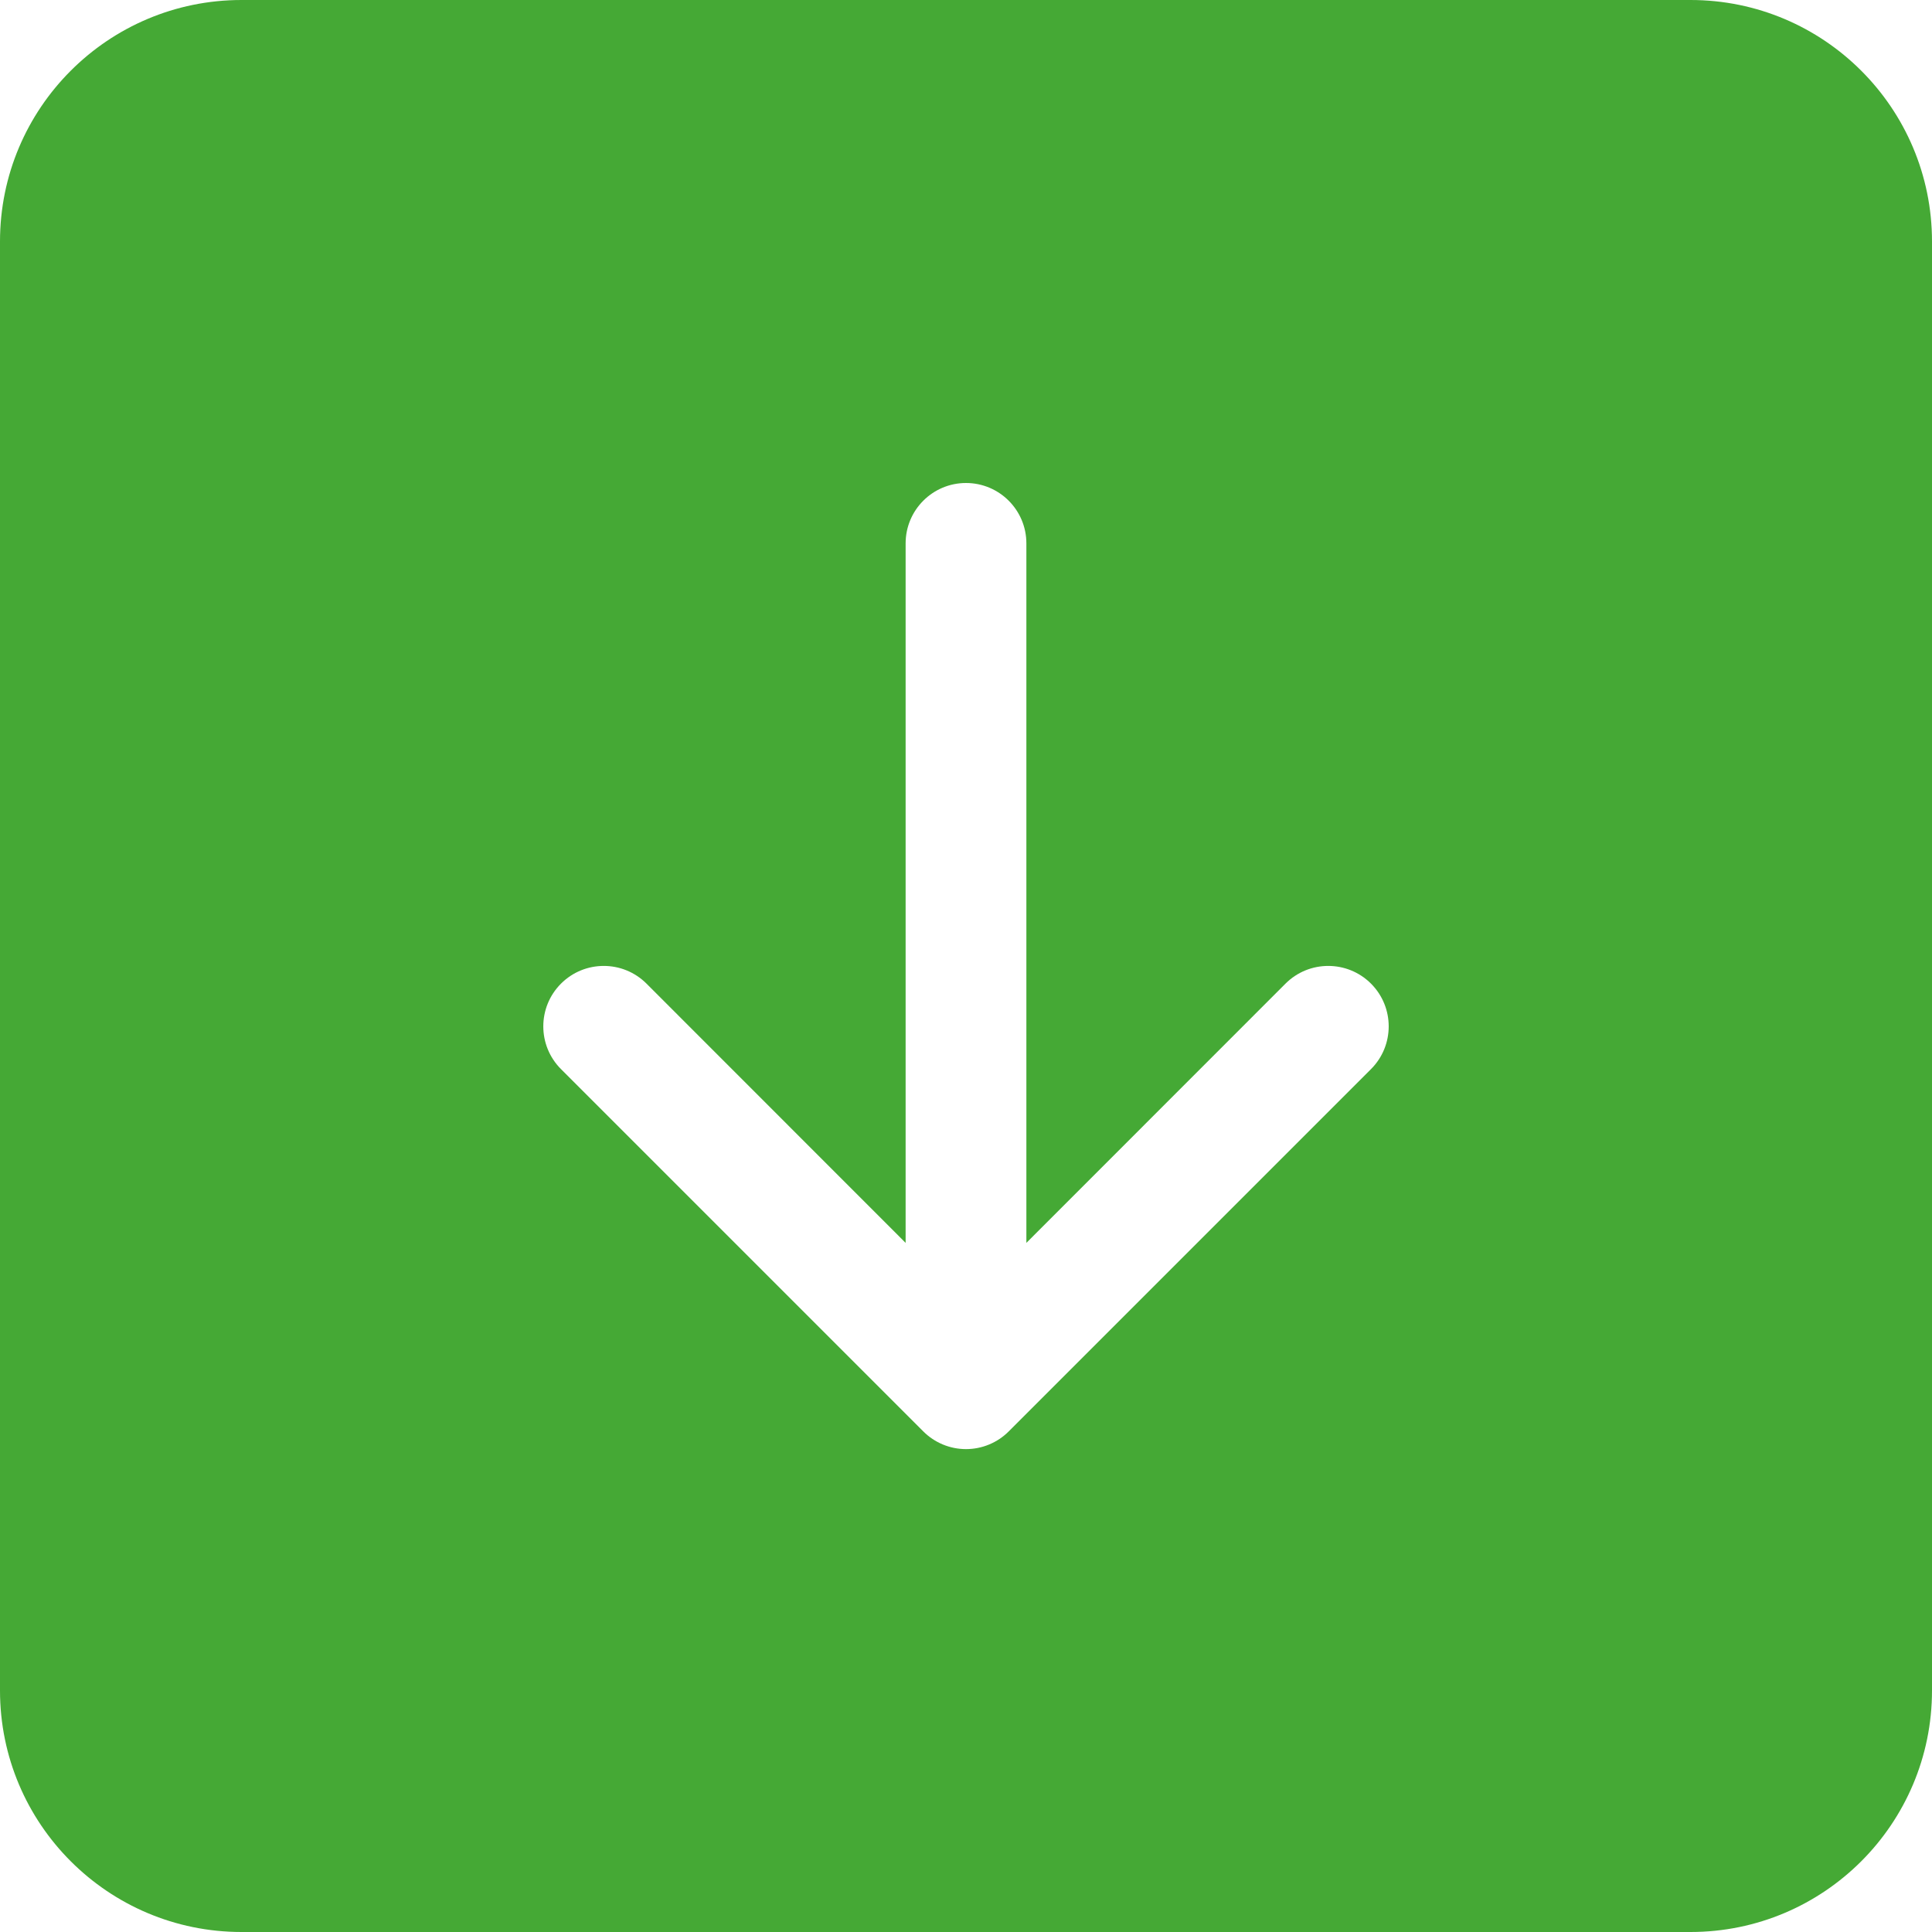
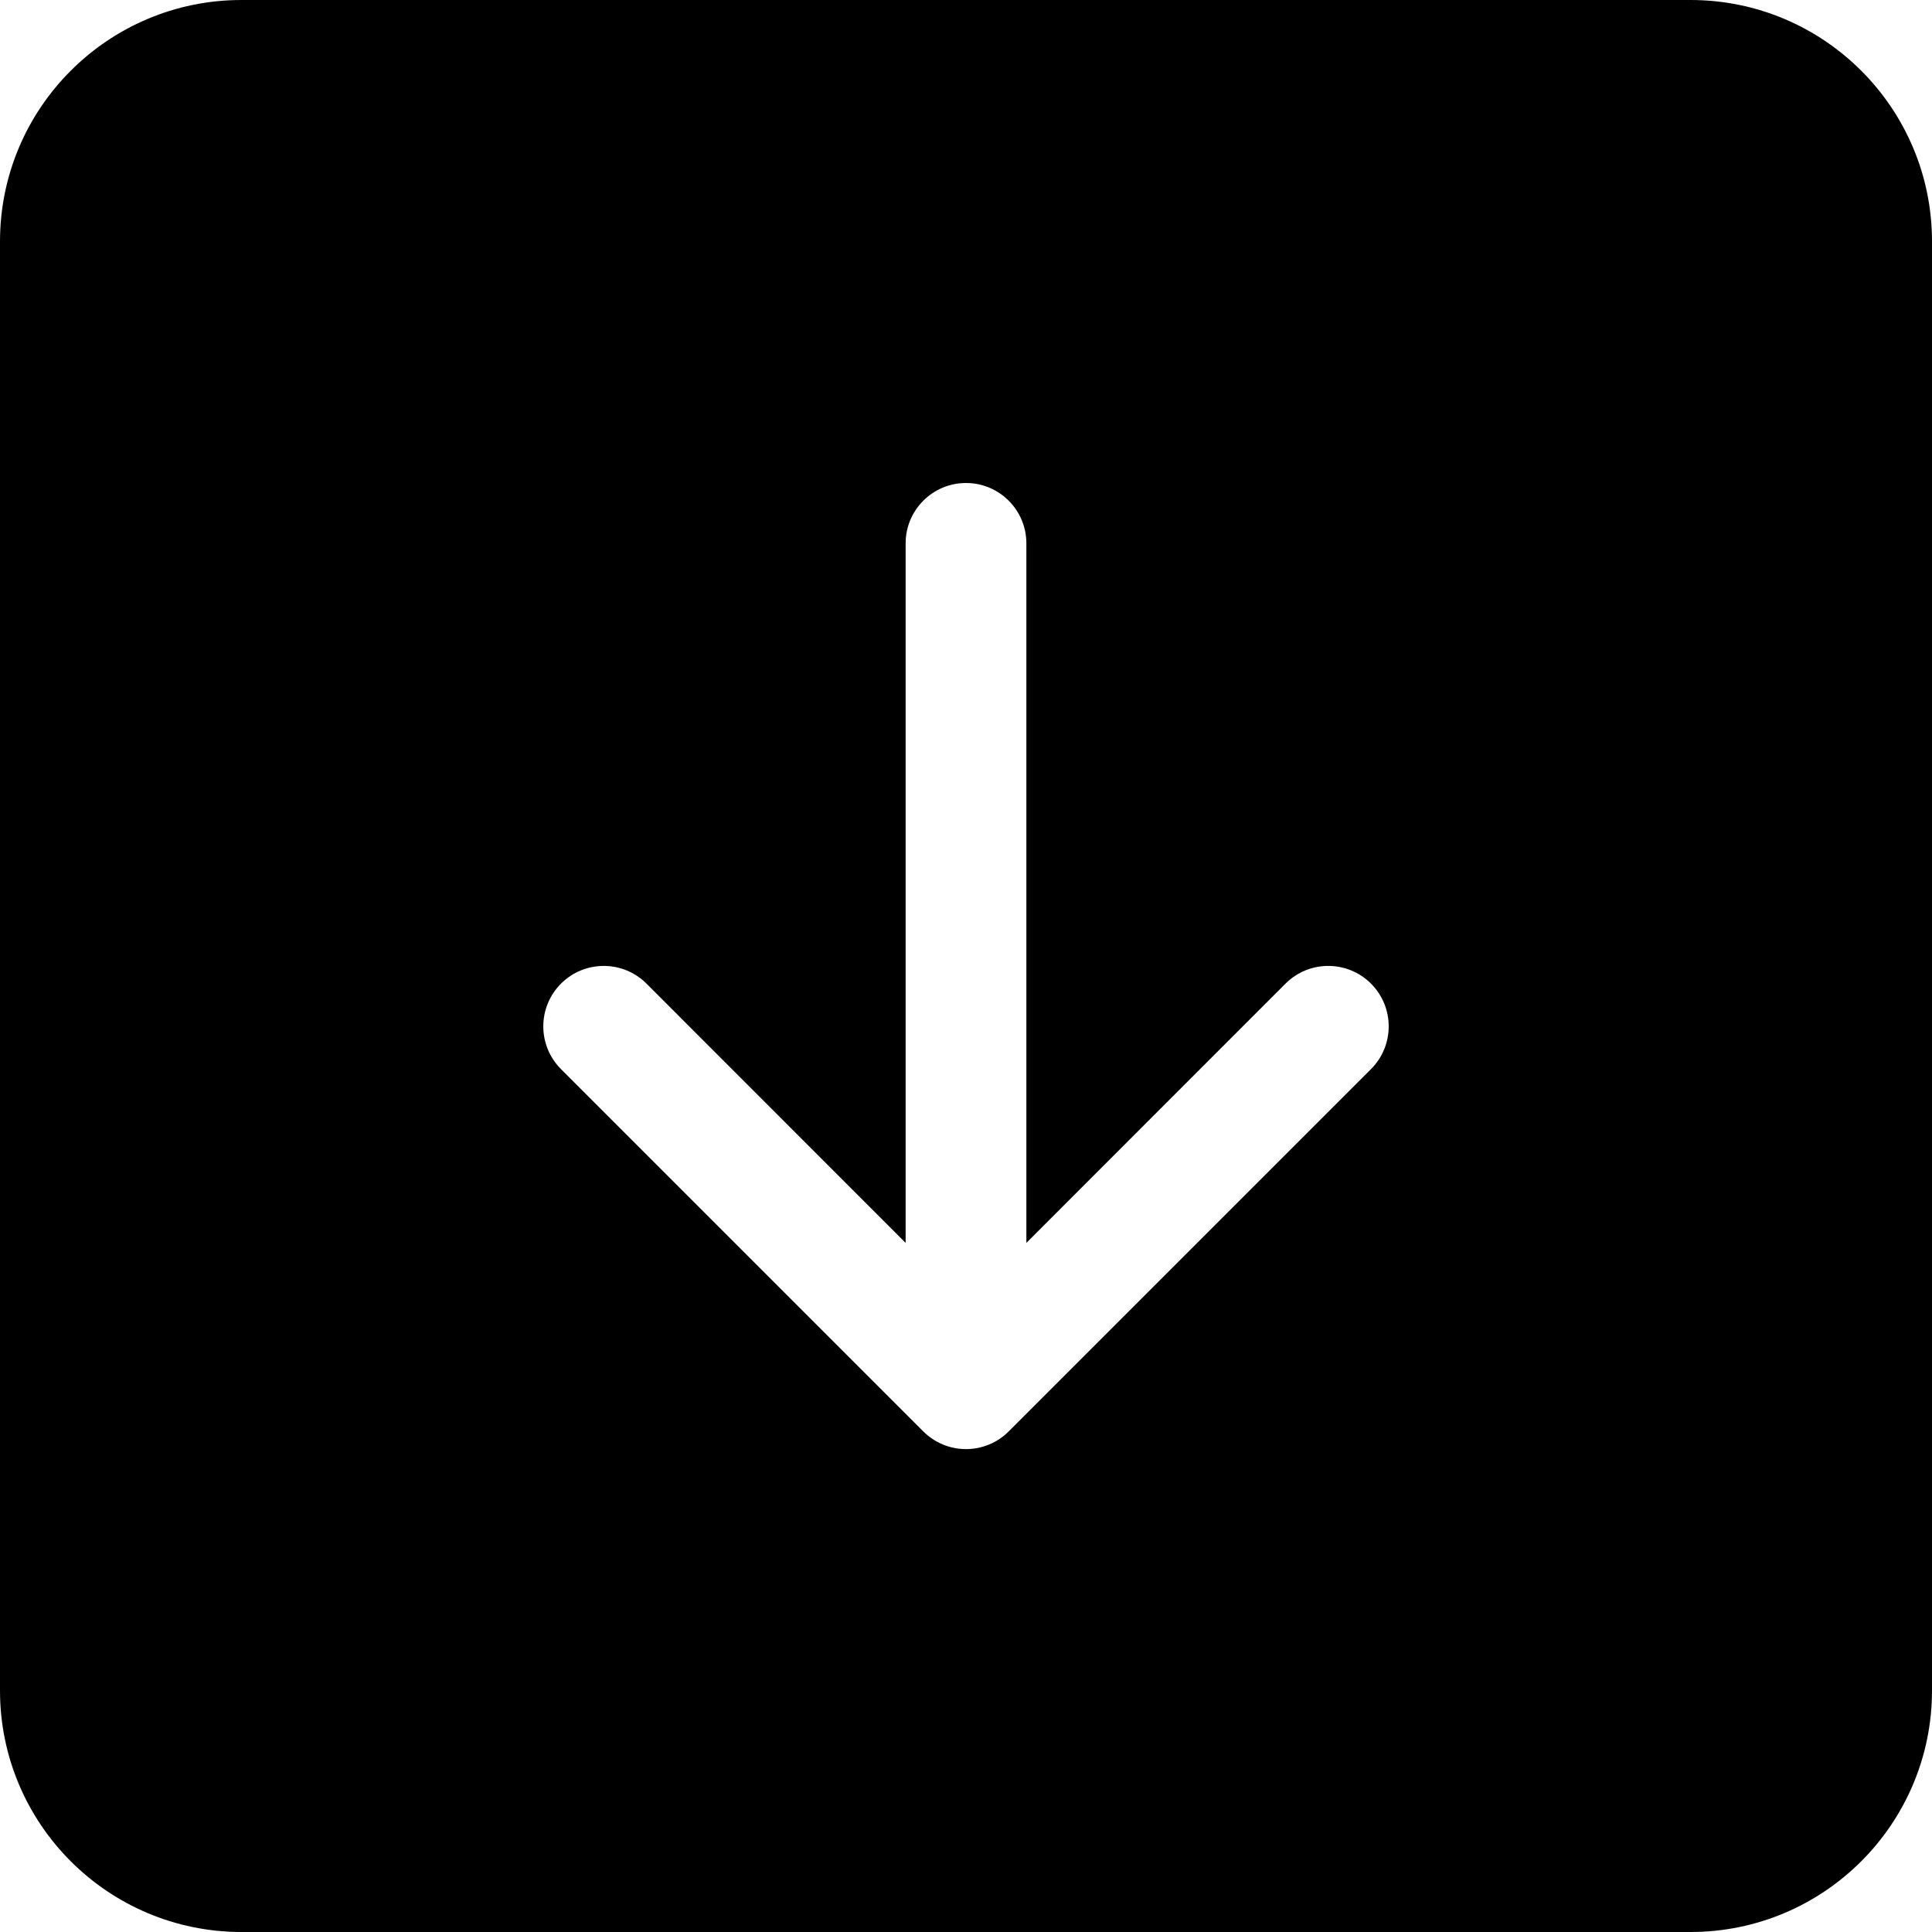
- <svg xmlns="http://www.w3.org/2000/svg" width="32" height="32" fill="#45a935" className="bi bi-arrow-down-square-fill" viewBox="0 0  16 16">
+ <svg xmlns="http://www.w3.org/2000/svg" width="32" height="32" fill="#000000" className="bi bi-arrow-down-square-fill" viewBox="0 0  16 16">
  <path d="M2 0a2 2 0 0 0-2 2v12a2 2 0 0 0 2 2h12a2 2 0 0 0 2-2V2a2 2 0 0 0-2-2H2zm6.5 4.5v5.793l2.146-2.147a.5.5 0 0 1      .708.708l-3 3a.5.5 0 0 1-.708 0l-3-3a.5.5 0 1 1 .708-.708L7.5 10.293V4.5a.5.5 0 0 1 1 0z" />
</svg>
